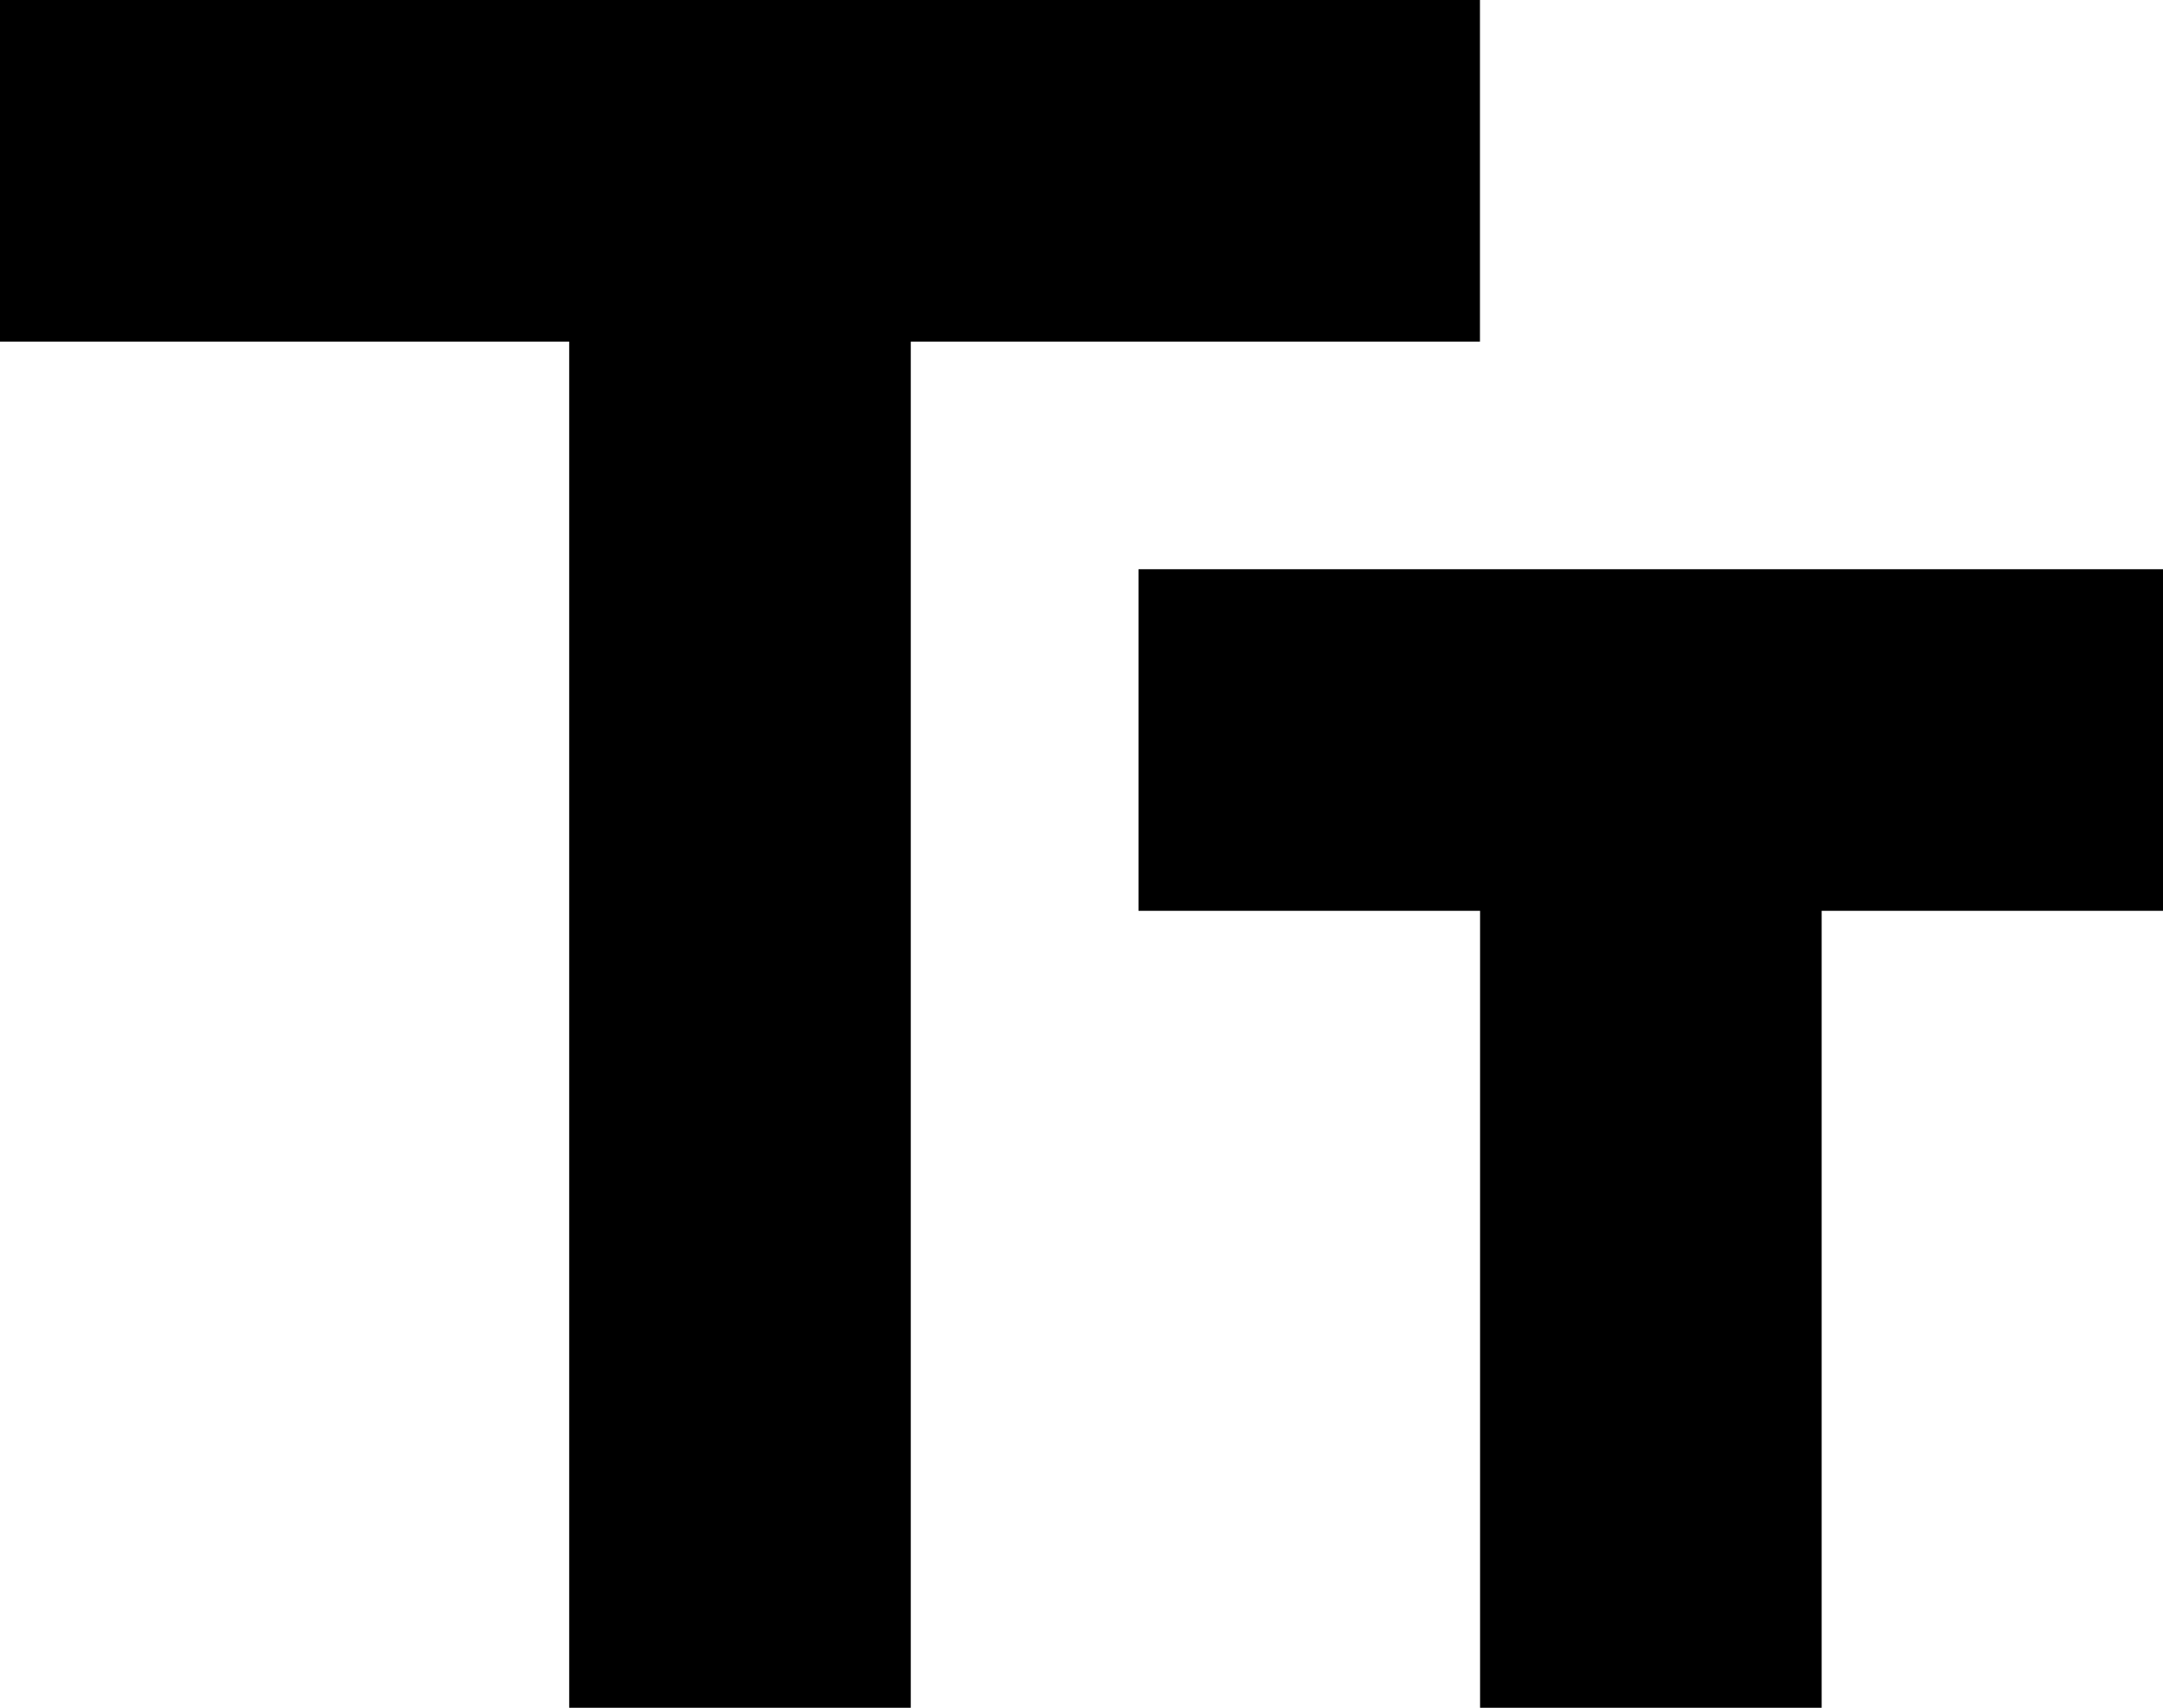
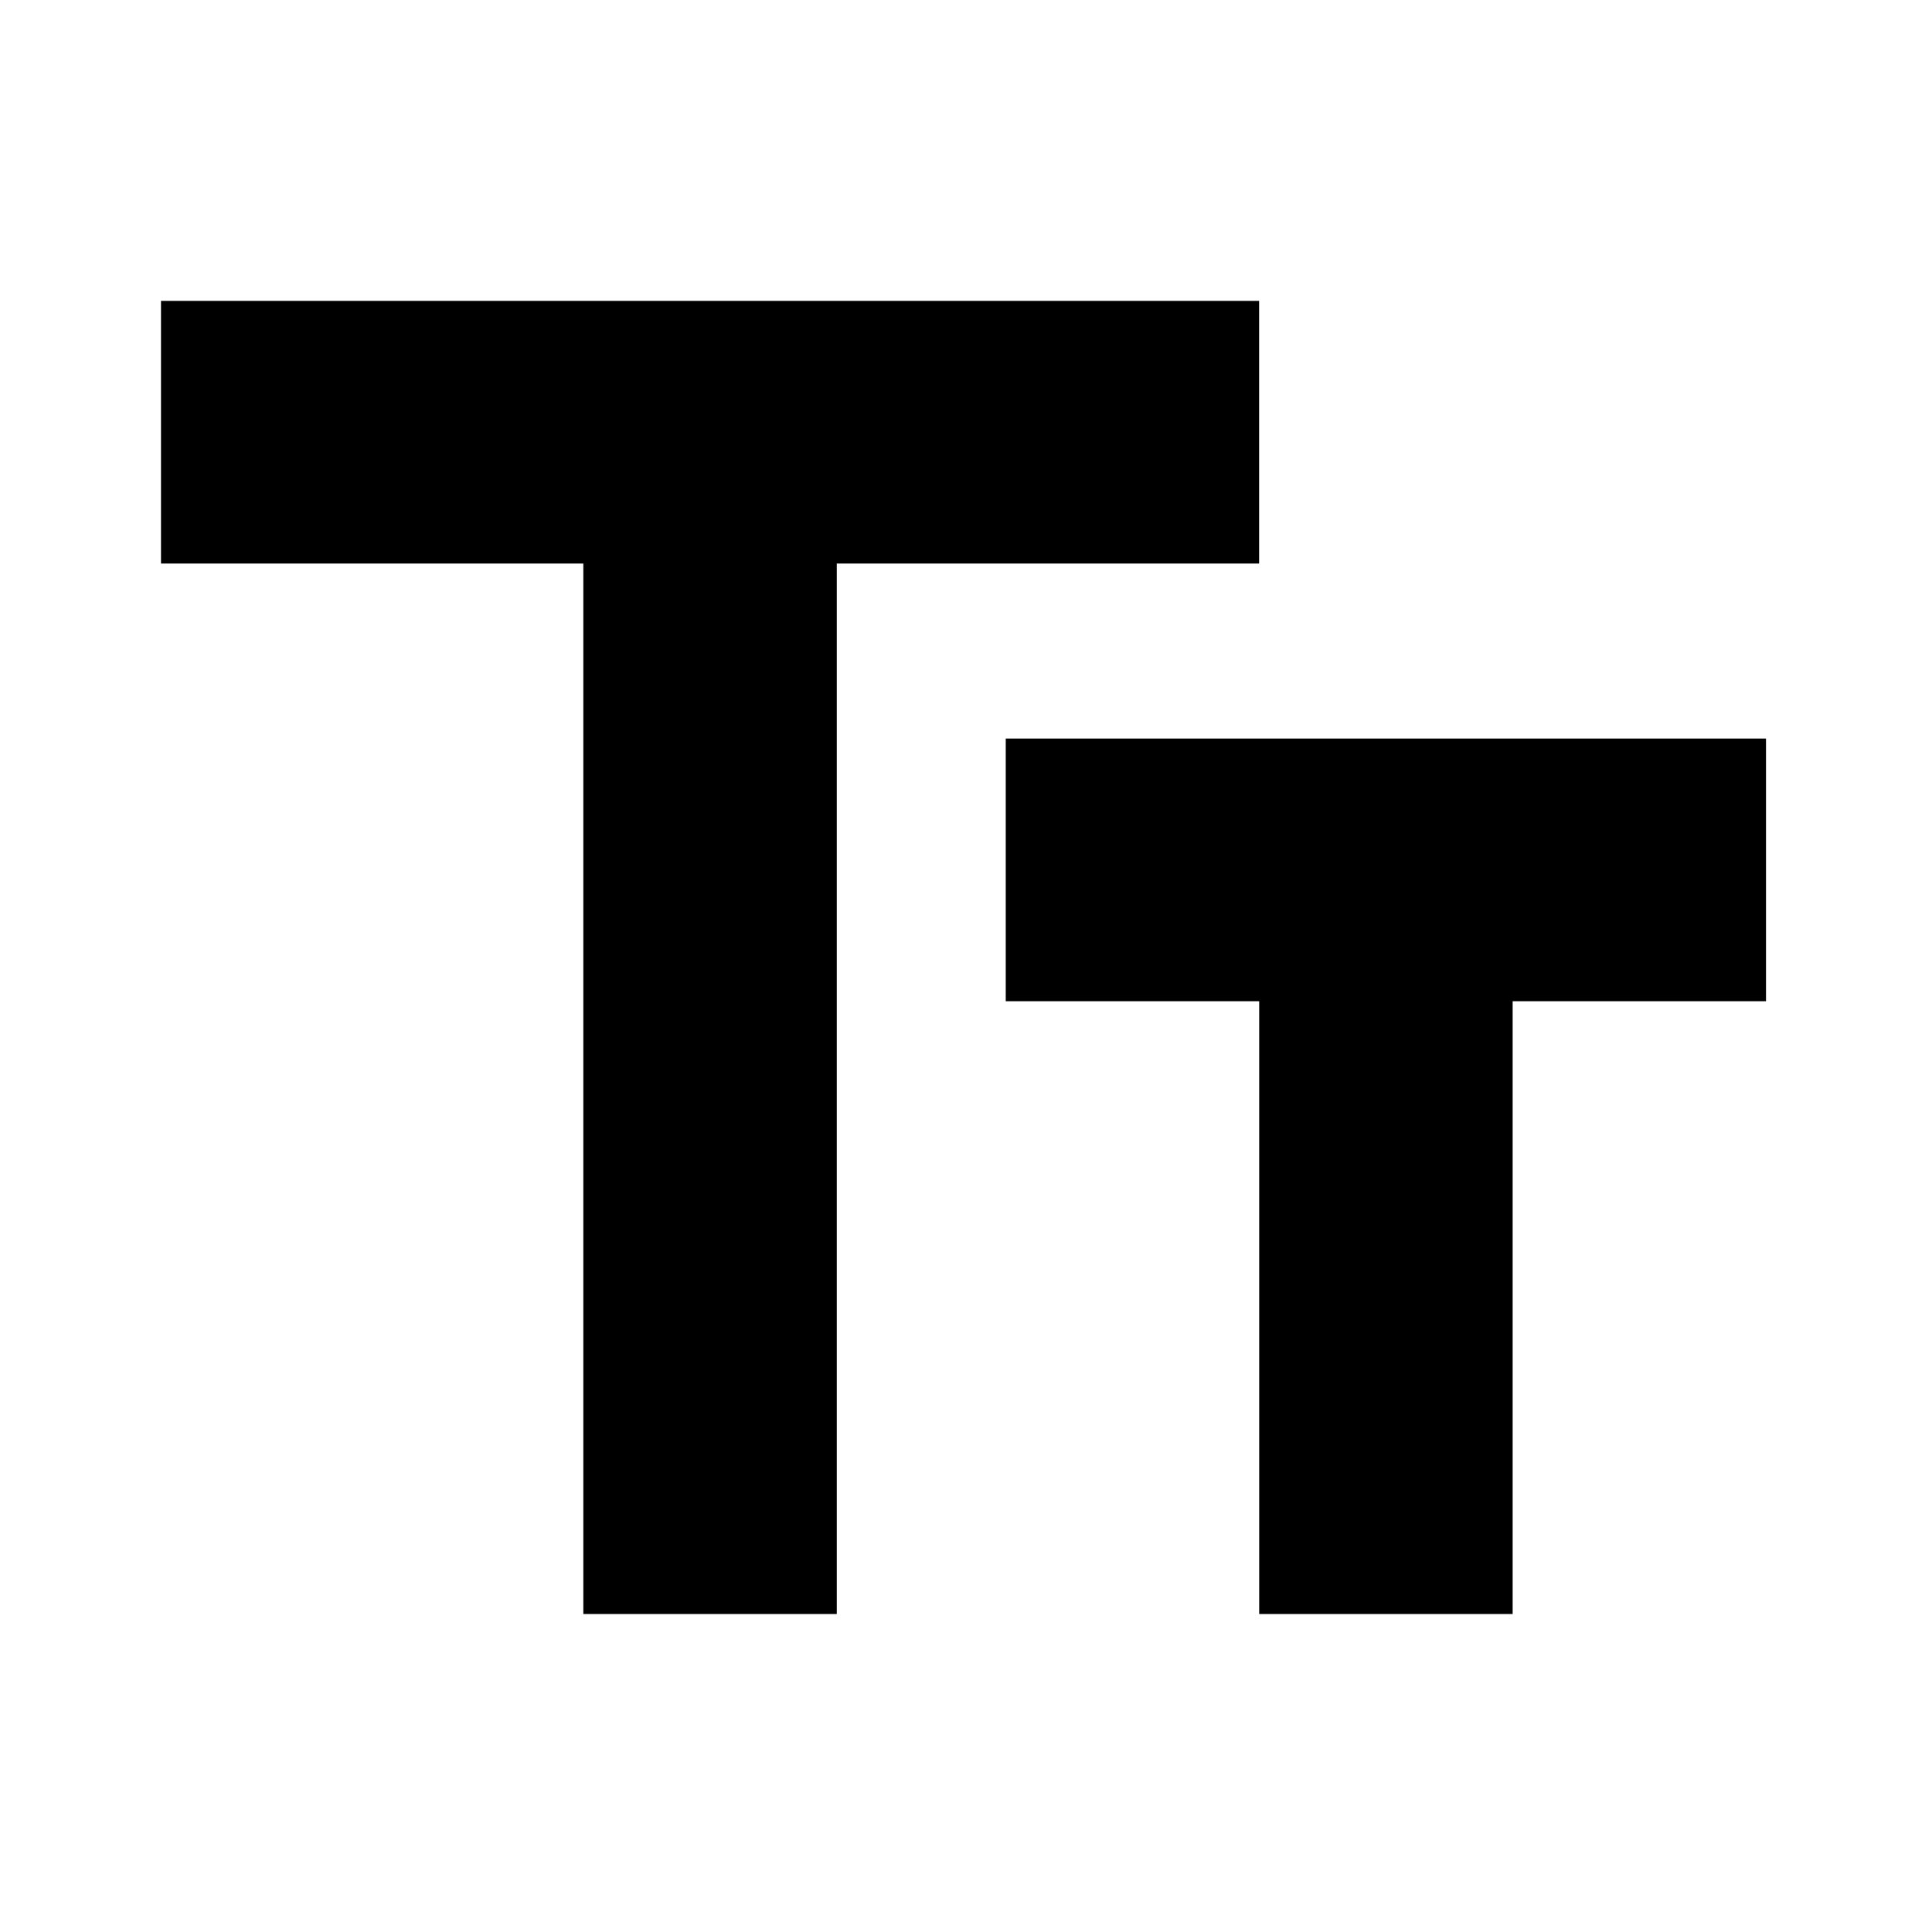
- <svg xmlns="http://www.w3.org/2000/svg" xmlns:xlink="http://www.w3.org/1999/xlink" width="18.104" height="14.293">
+ <svg xmlns="http://www.w3.org/2000/svg" xmlns:xlink="http://www.w3.org/1999/xlink" viewBox="0 0 24 24">
  <defs>
-     <clipPath id="b13">
-       <use xlink:href="#a13" />
+     <clipPath id="b14">
+       <use xlink:href="#a14" width="100%" height="100%" />
    </clipPath>
-     <path d="M0 0v2.859h4.764V14.293h2.859V2.859h4.764V0H0Zm18.105 4.764H9.529v2.859h2.859v6.67h2.859V7.623h2.858V4.764Z" id="a13" />
+     <path d="M0 0v2.859h4.764V14.293h2.859V2.859h4.764V0Zm18.105 4.764H9.529v2.859h2.859v6.67h2.859V7.623h2.858z" id="a14" />
  </defs>
-   <path d="M0 0v2.859h4.764V14.293h2.859V2.859h4.764V0H0Zm18.105 4.764H9.529v2.859h2.859v6.67h2.859V7.623h2.858V4.764Z" fill="none" />
-   <g clip-path="url(#b13)">
-     <path d="M-2.864-4.854h24v24h-24v-24Z" fill="currentColor" fill-rule="evenodd" />
+   <path d="M0 0v2.859h4.764V14.293h2.859V2.859h4.764V0Zm18.105 4.764H9.529v2.859h2.859v6.67h2.859V7.623h2.858z" fill="none" />
+   <g clip-path="url(#b14)" transform="matrix(1.10124 0 0 1.14128 2 3.737583)">
+     <path d="M-2.864-4.854H21.136V19.146H-2.864Z" fill="currentColor" fill-rule="evenodd" />
  </g>
</svg>
